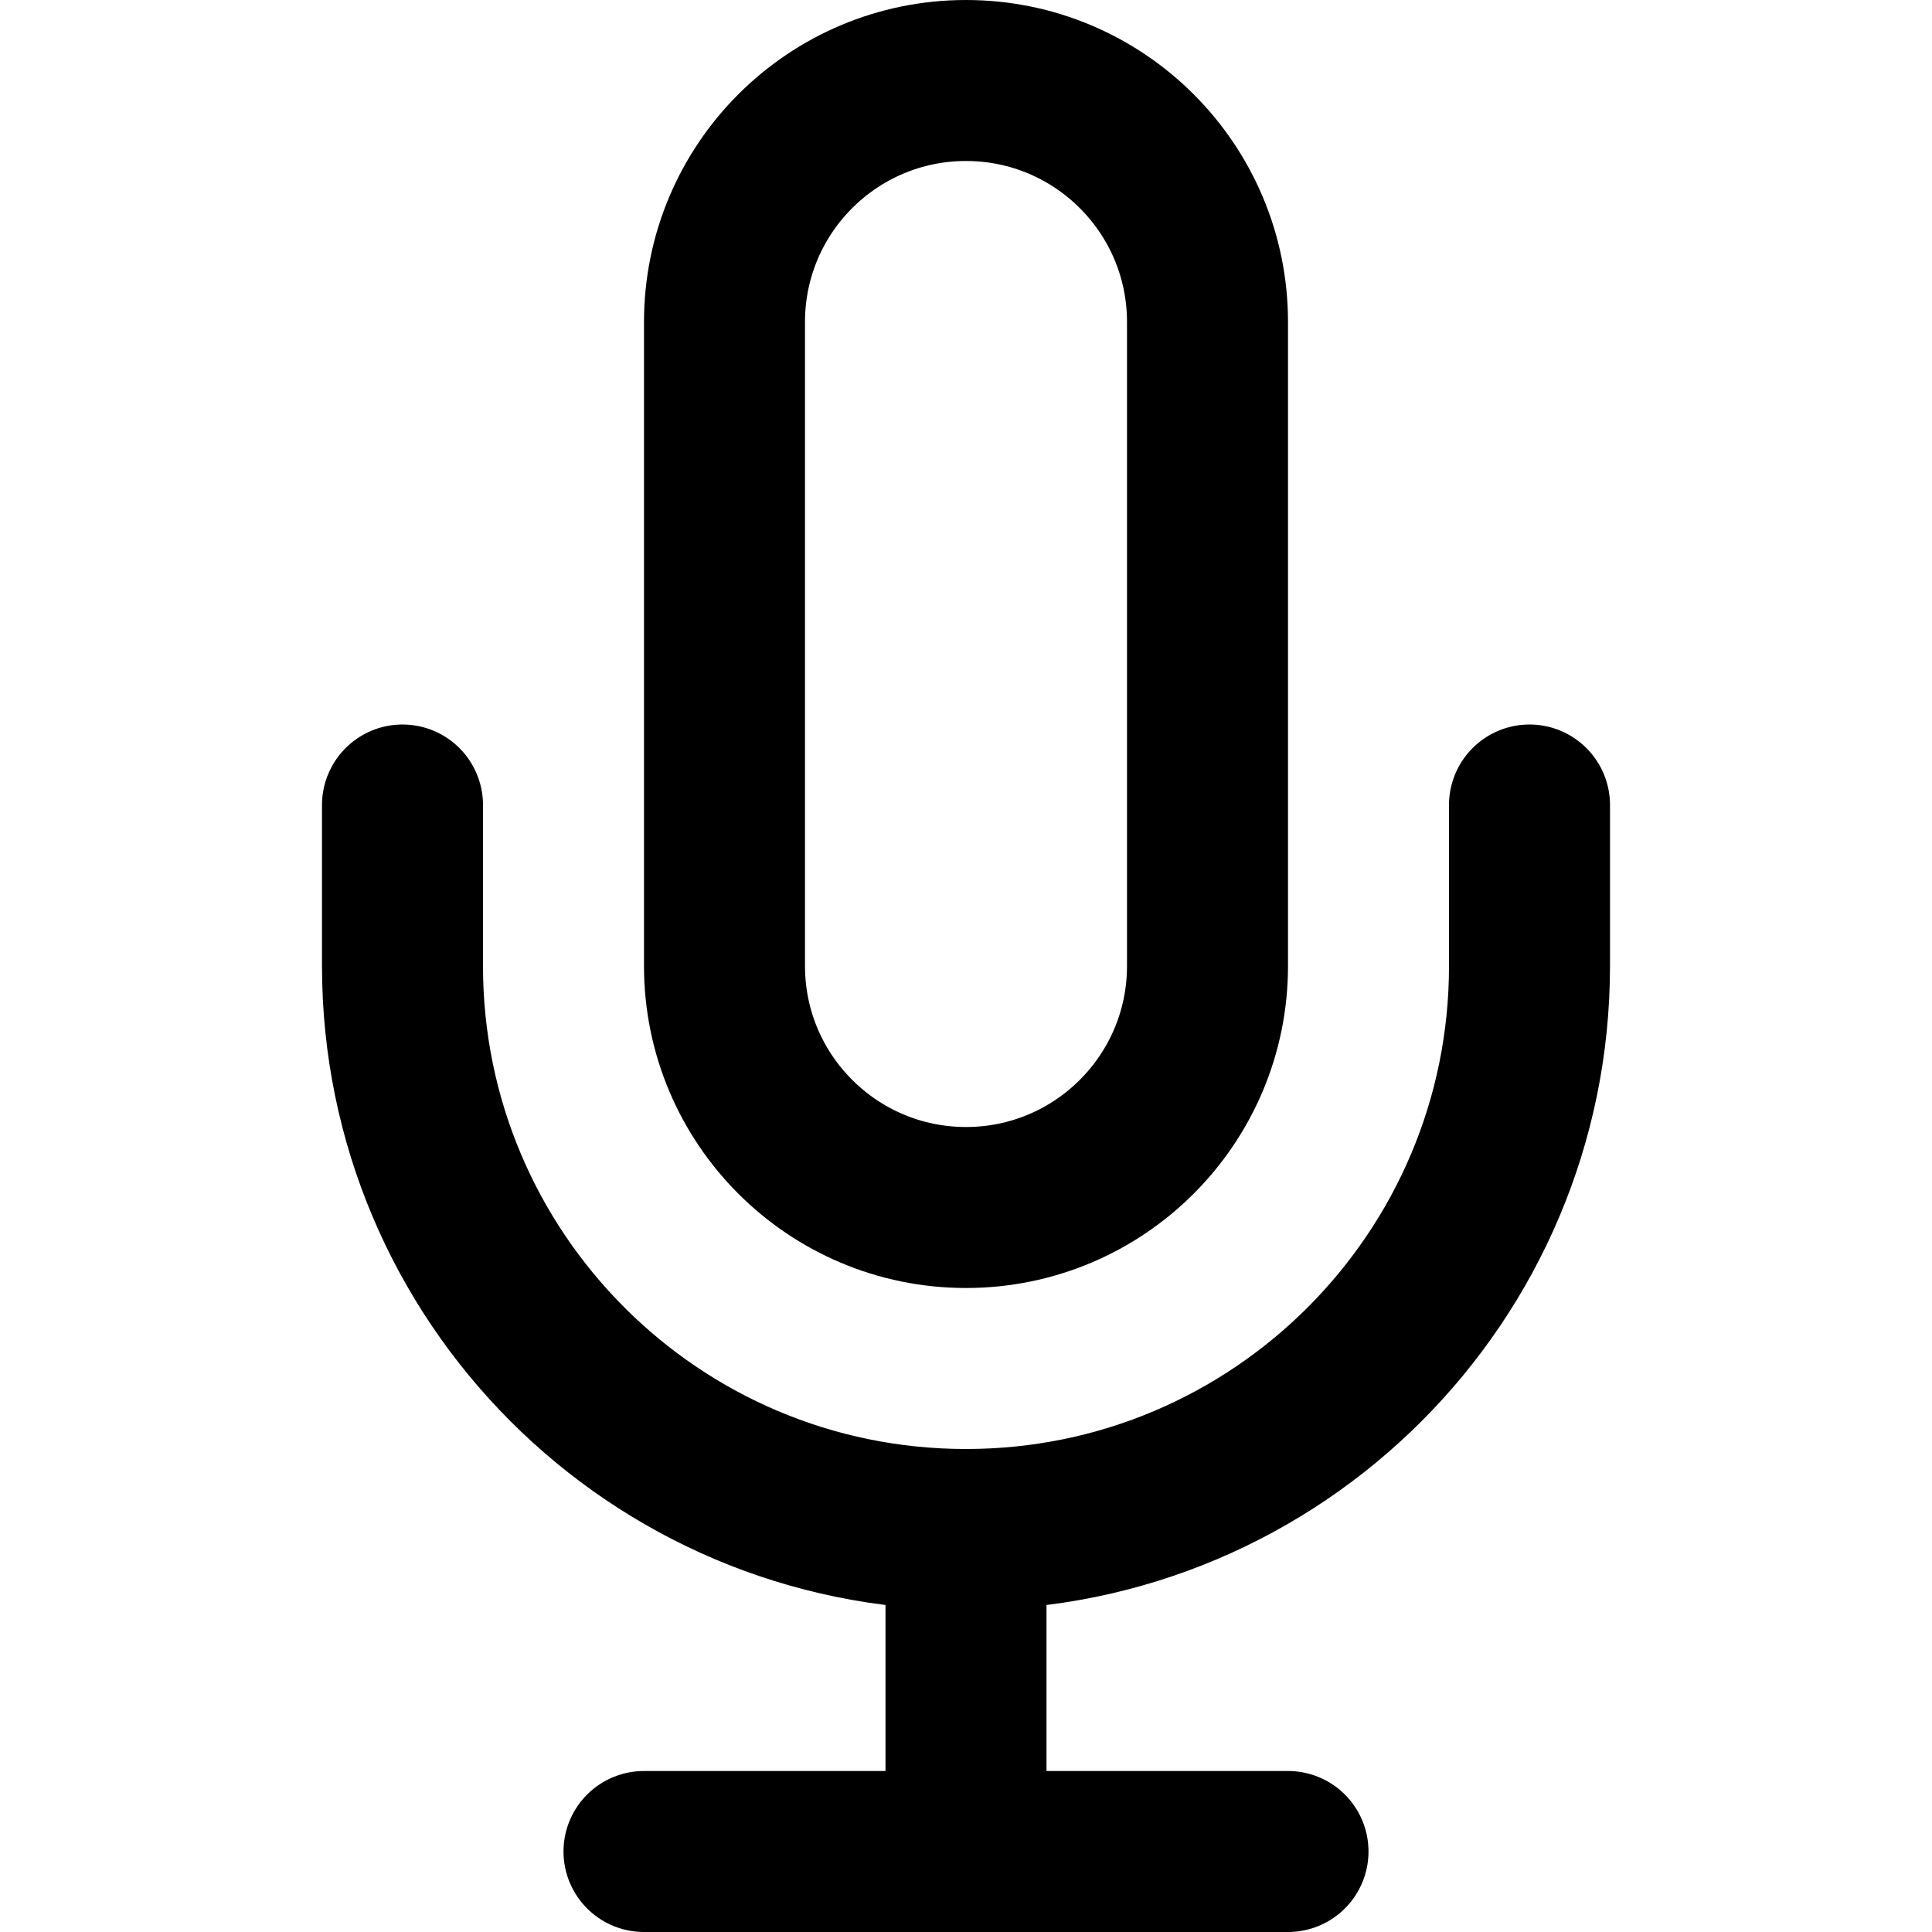
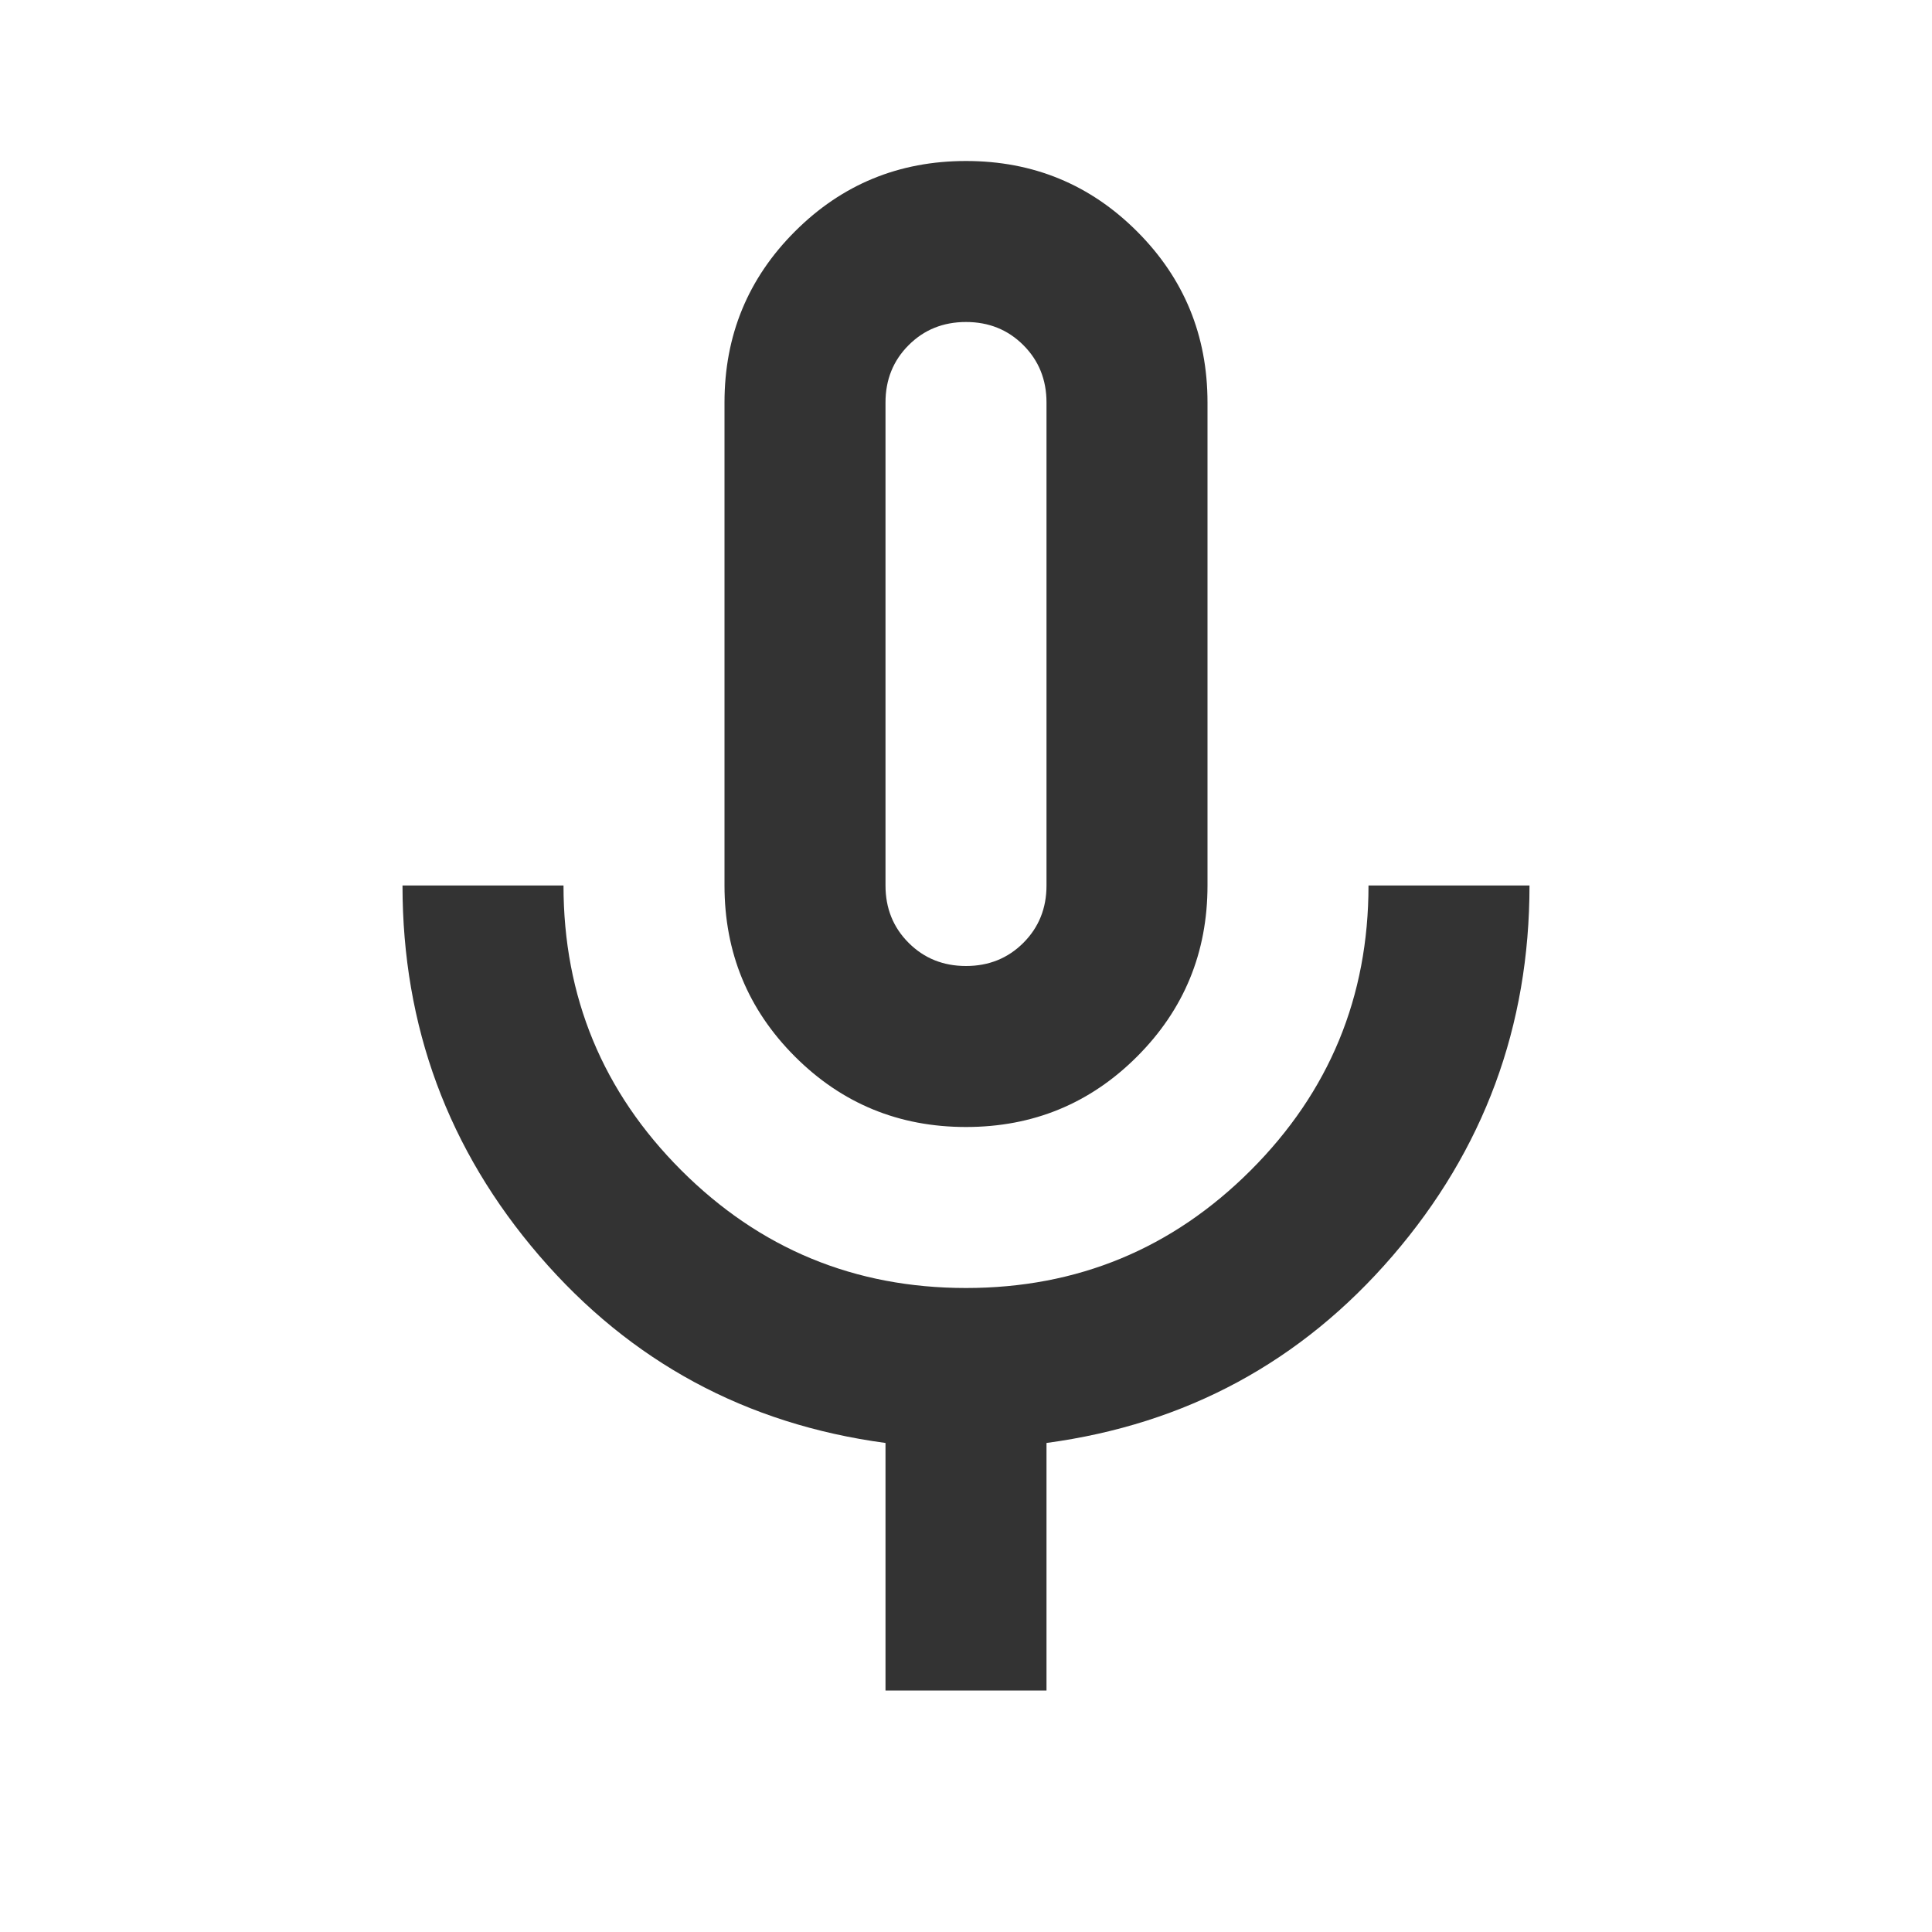
- <svg xmlns="http://www.w3.org/2000/svg" width="24" height="24" viewBox="0 0 24 24" fill="none" stroke="currentColor" stroke-width="2" stroke-linecap="round" stroke-linejoin="round" class="feather feather-mic">
-   <path d="M12 1a3 3 0 0 0-3 3v8a3 3 0 0 0 6 0V4a3 3 0 0 0-3-3z" />
-   <path d="M19 10v2a7 7 0 0 1-14 0v-2" />
-   <line x1="12" y1="19" x2="12" y2="23" />
-   <line x1="8" y1="23" x2="16" y2="23" />
+ <svg xmlns="http://www.w3.org/2000/svg" height="24px" viewBox="0 -960 960 960" width="24px" fill="#333333">
+   <path d="M480-400q-50 0-85-35t-35-85v-240q0-50 35-85t85-35q50 0 85 35t35 85v240q0 50-35 85t-85 35Zm0-240Zm-40 520v-123q-104-14-172-93t-68-184h80q0 83 58.5 141.5T480-320q83 0 141.5-58.5T680-520h80q0 105-68 184t-172 93v123h-80Zm40-360q17 0 28.5-11.5T520-520v-240q0-17-11.5-28.5T480-800q-17 0-28.5 11.5T440-760v240q0 17 11.5 28.5T480-480Z" />
</svg>
